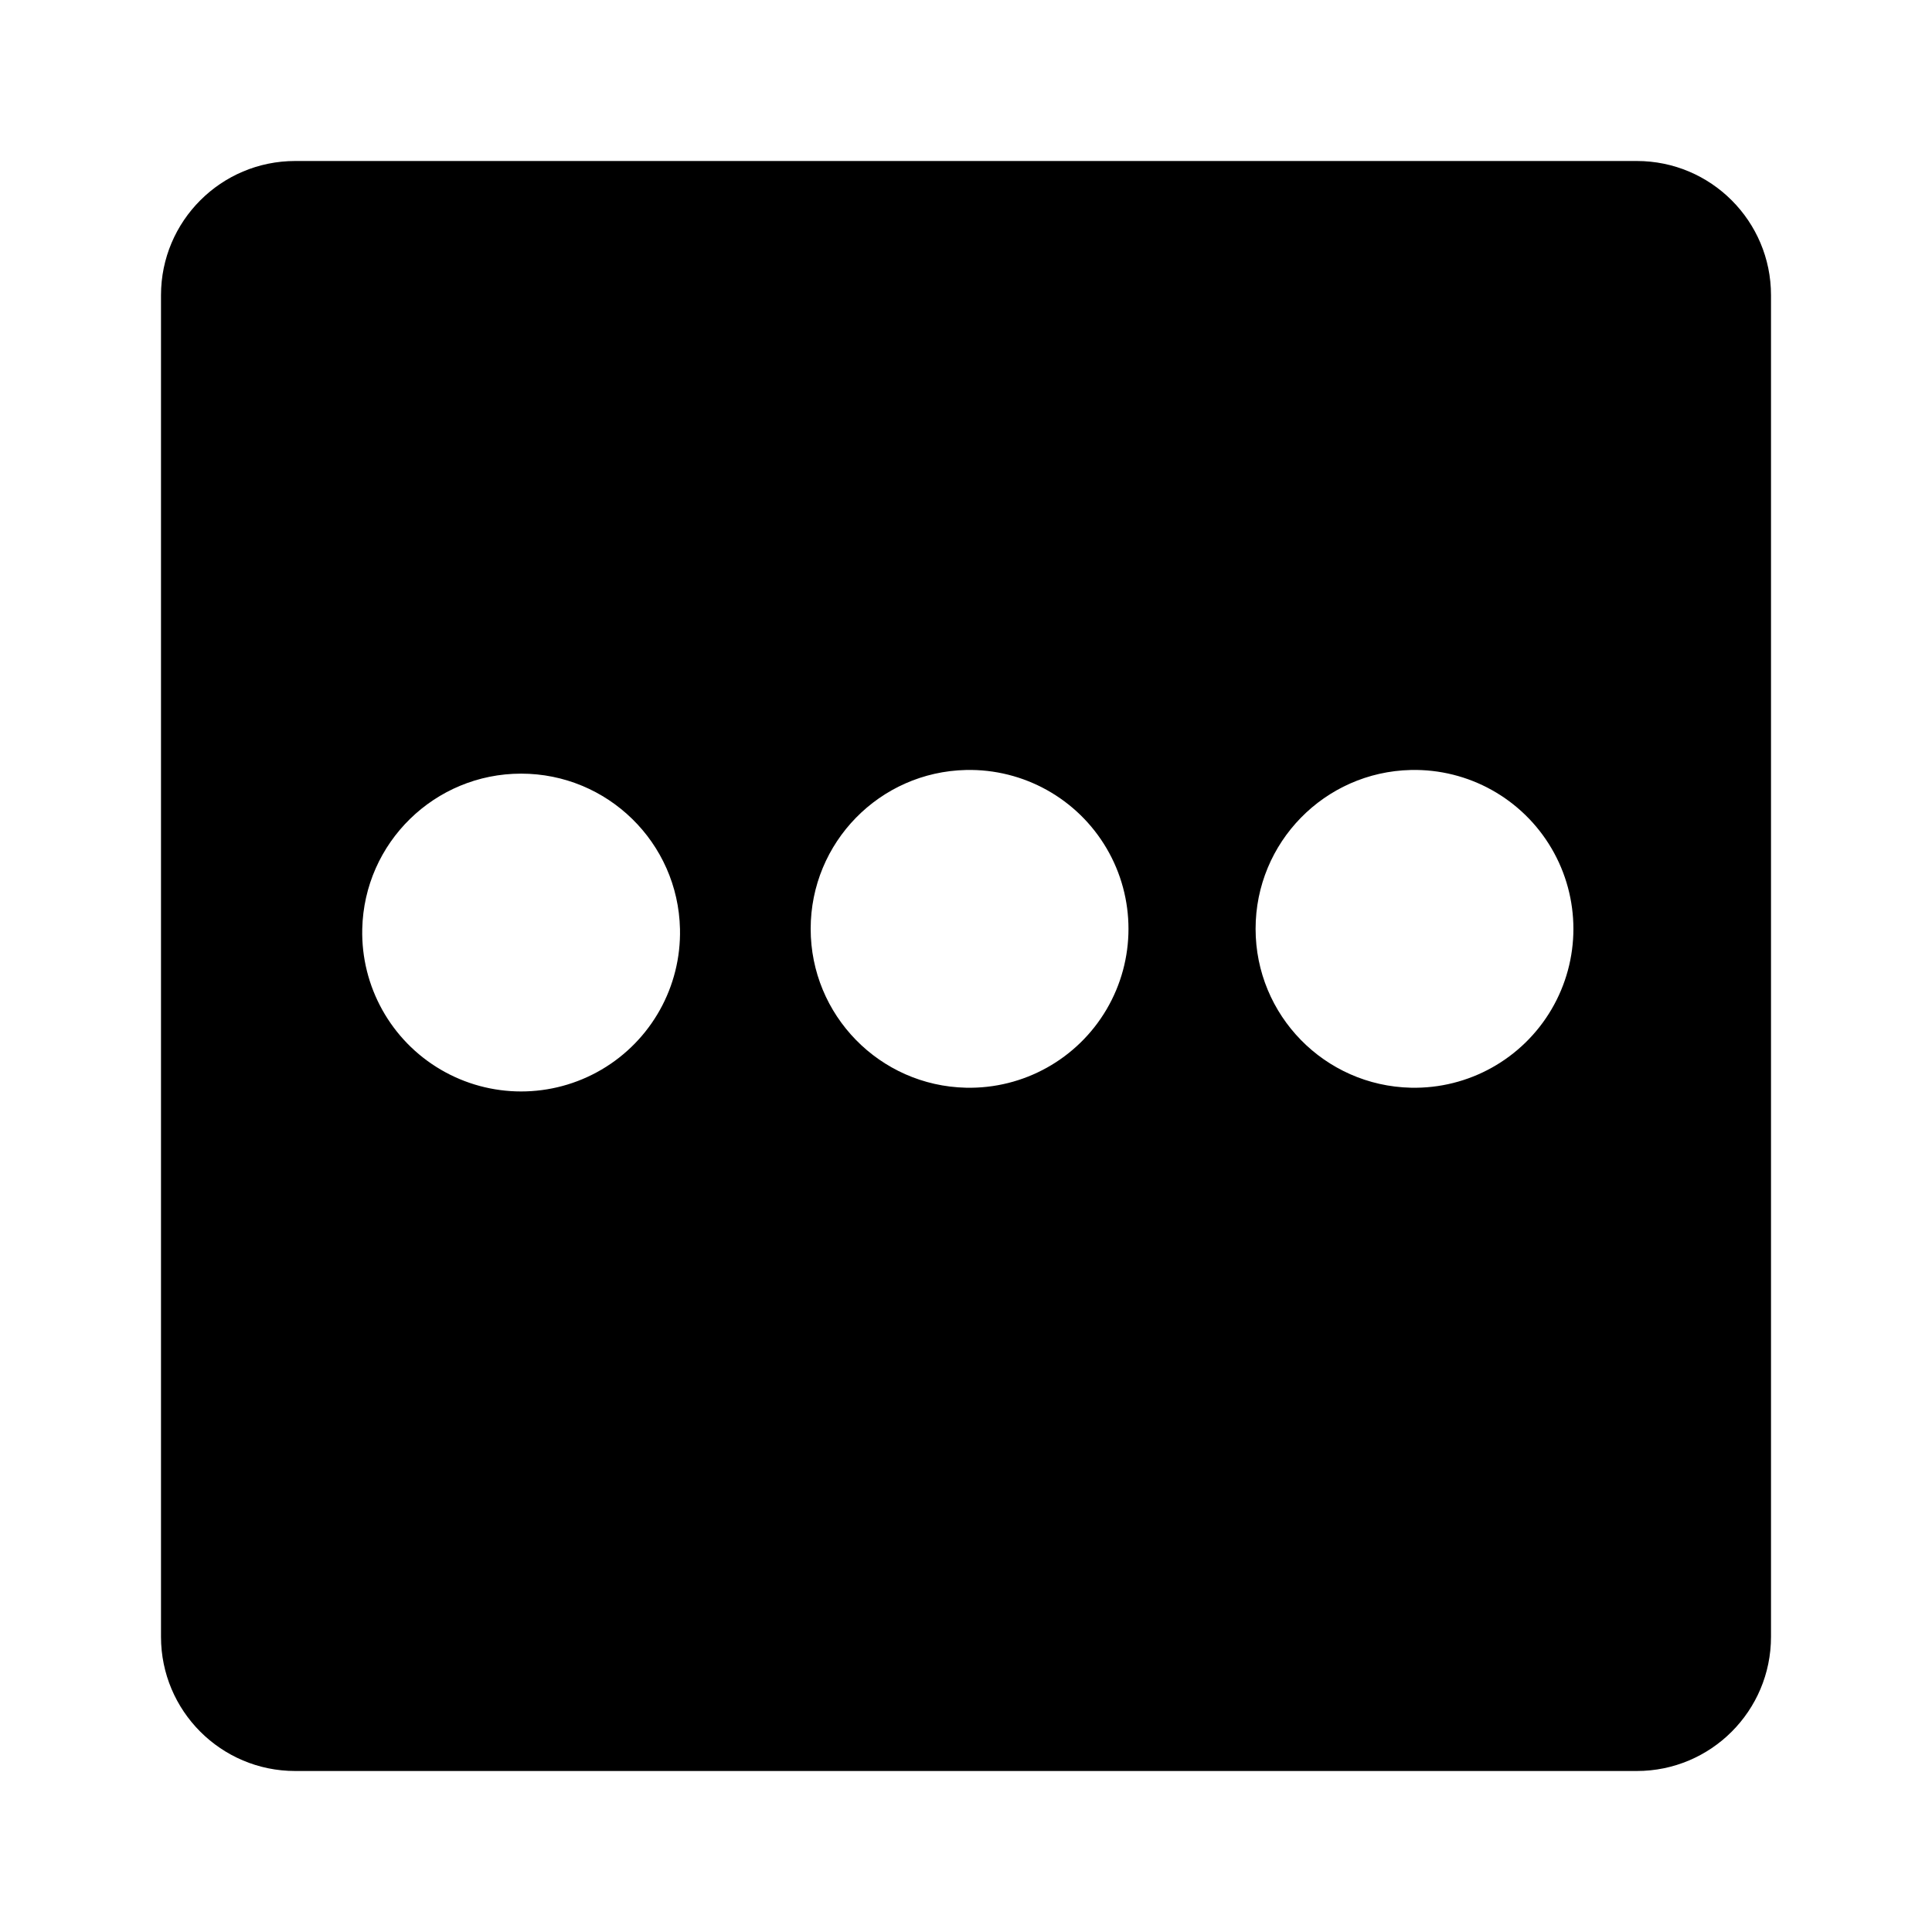
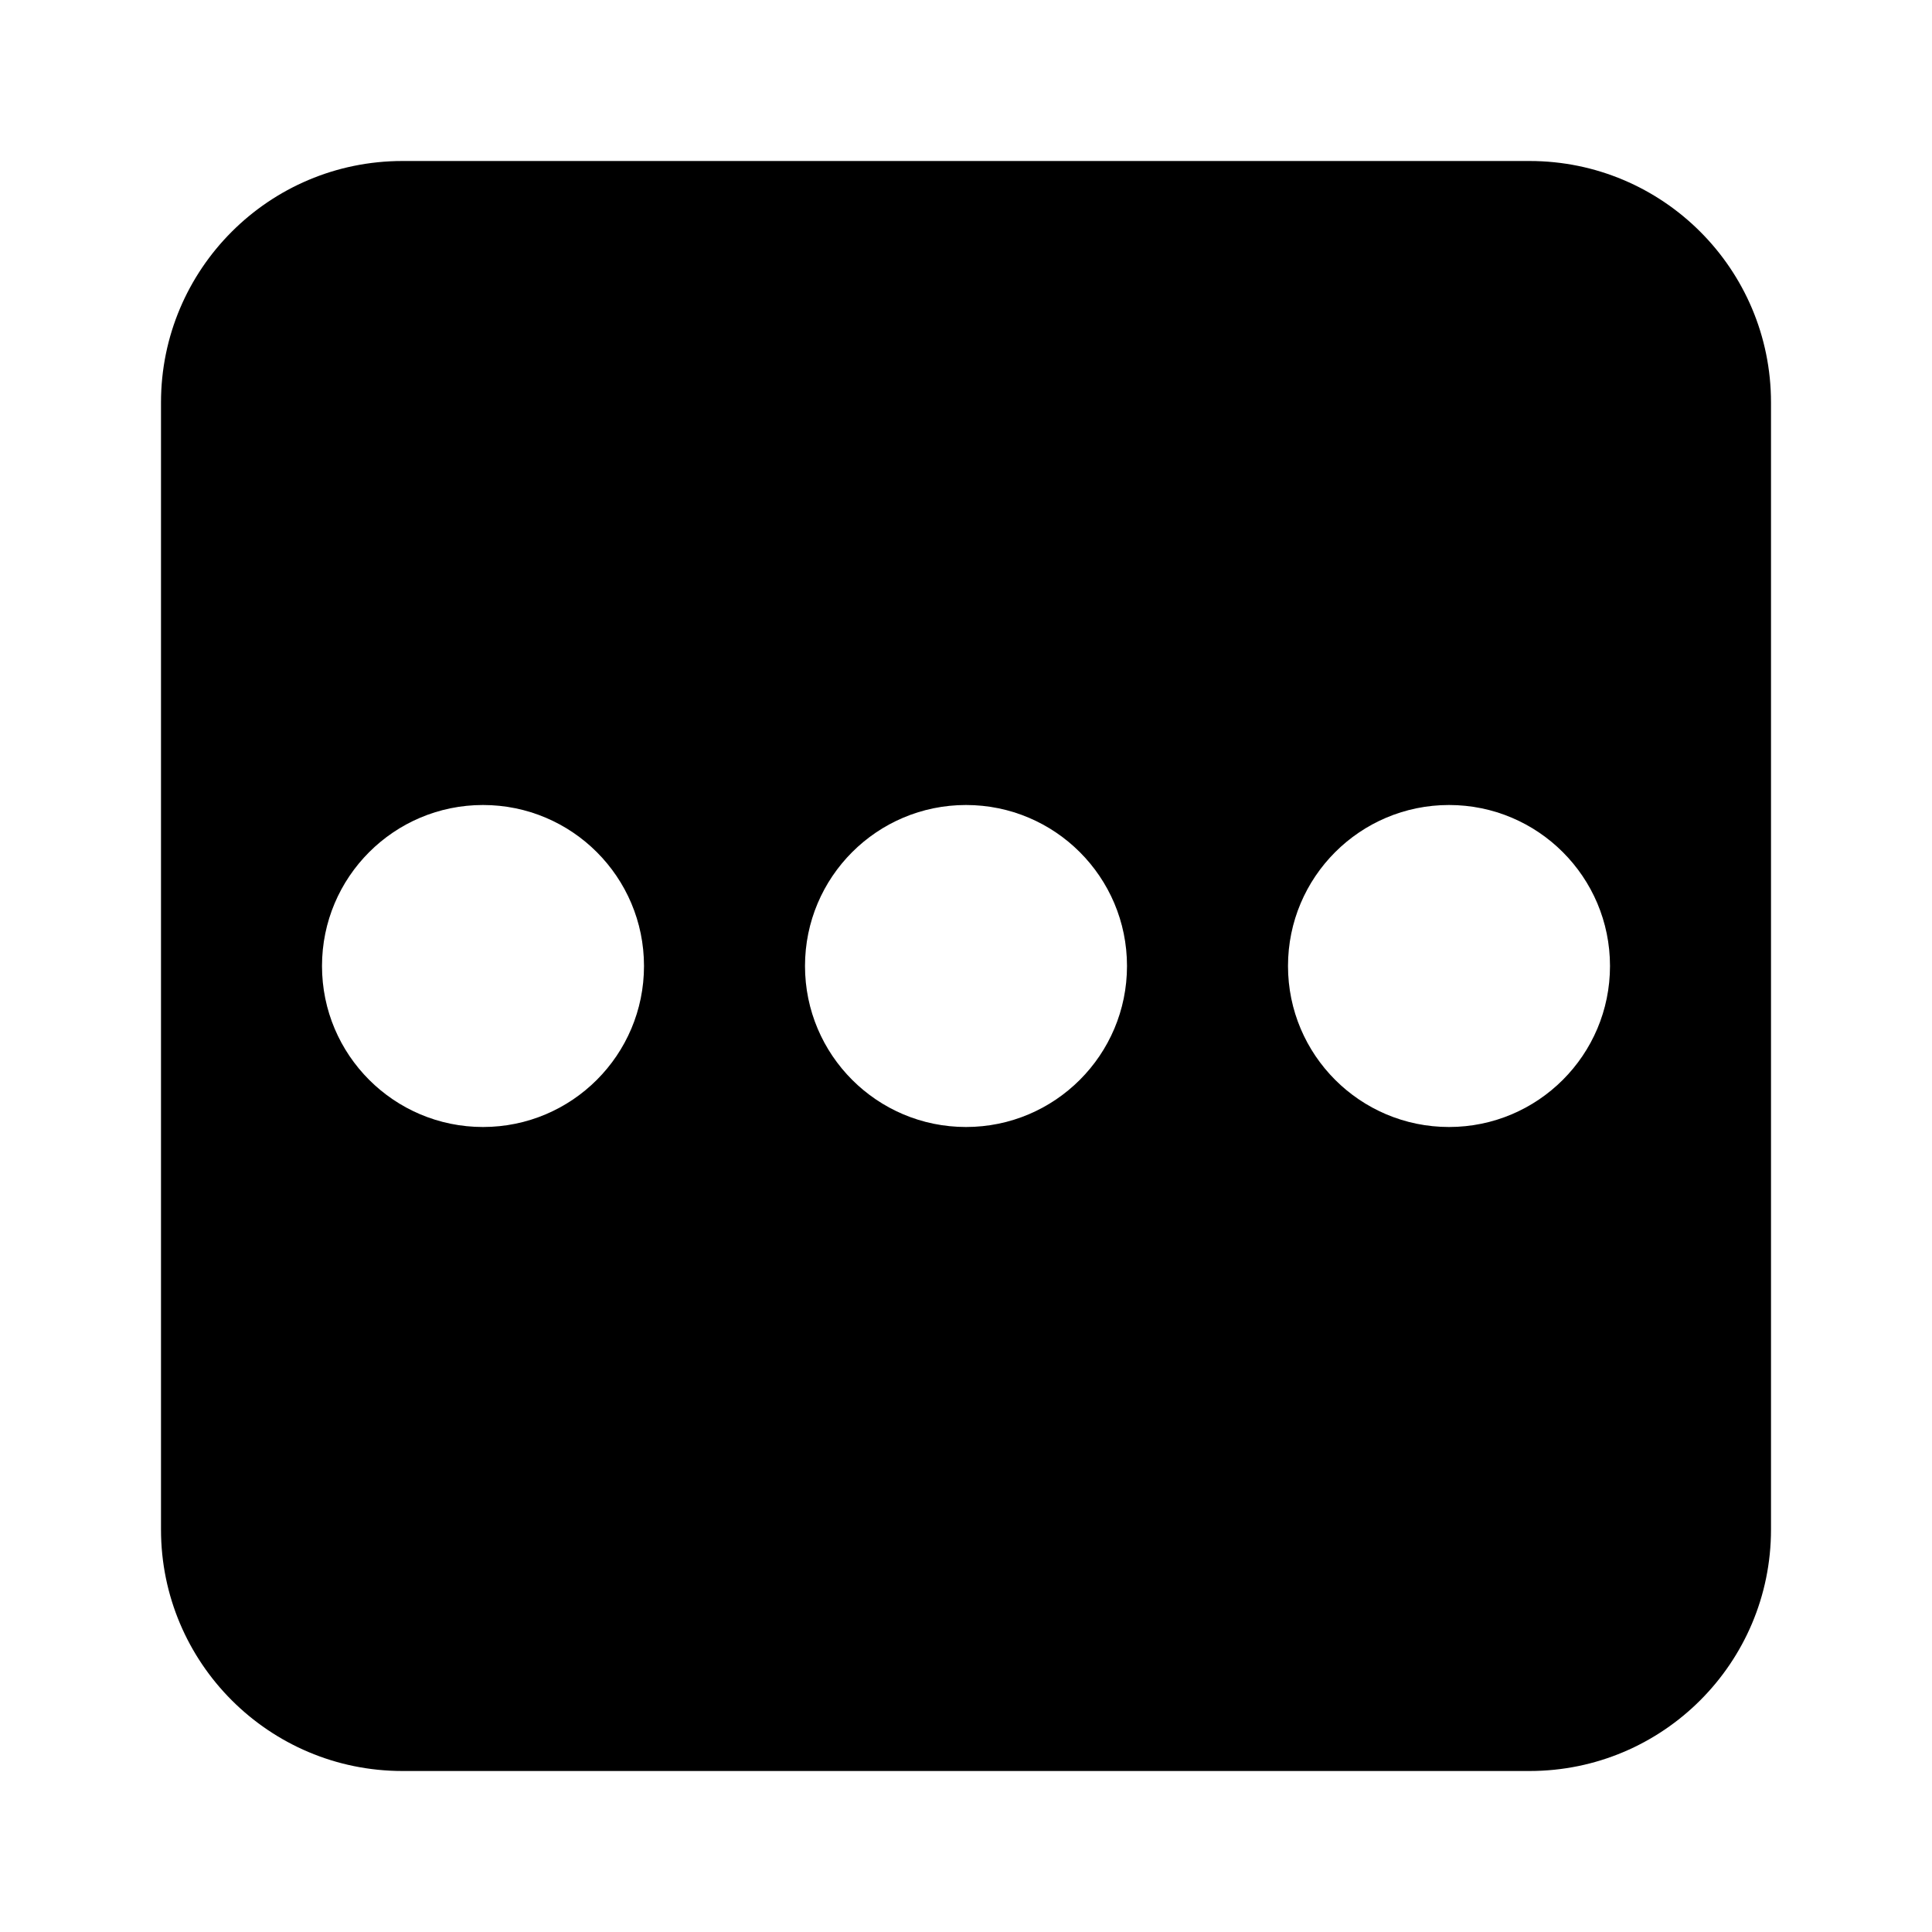
<svg xmlns="http://www.w3.org/2000/svg" width="24" height="24">
-   <path fill-rule="evenodd" clip-rule="evenodd" d="M3.667 2C2.747 2 2 2.746 2 3.667v16.666C2 21.253 2.746 22 3.667 22h16.666c.92 0 1.667-.746 1.667-1.667V3.667C22 2.747 21.254 2 20.333 2H3.667Zm4.78 9.54a1.974 1.974 0 1 1-3.947 0 1.974 1.974 0 0 1 3.947 0ZM12 13.512a1.974 1.974 0 1 0 0-3.947 1.974 1.974 0 0 0 0 3.947Zm5.527 0a1.974 1.974 0 1 0 0-3.947 1.974 1.974 0 0 0 0 3.947Z" />
+   <path fill-rule="evenodd" d="M5 2a3 3 0 0 0-3 3v14a3 3 0 0 0 3 3h14a3 3 0 0 0 3-3V5a3 3 0 0 0-3-3H5Zm1 12a2 2 0 1 0 0-4 2 2 0 0 0 0 4Zm8-2a2 2 0 1 1-4 0 2 2 0 0 1 4 0Zm4 2a2 2 0 1 0 0-4 2 2 0 0 0 0 4Z" clip-rule="evenodd" />
</svg>
